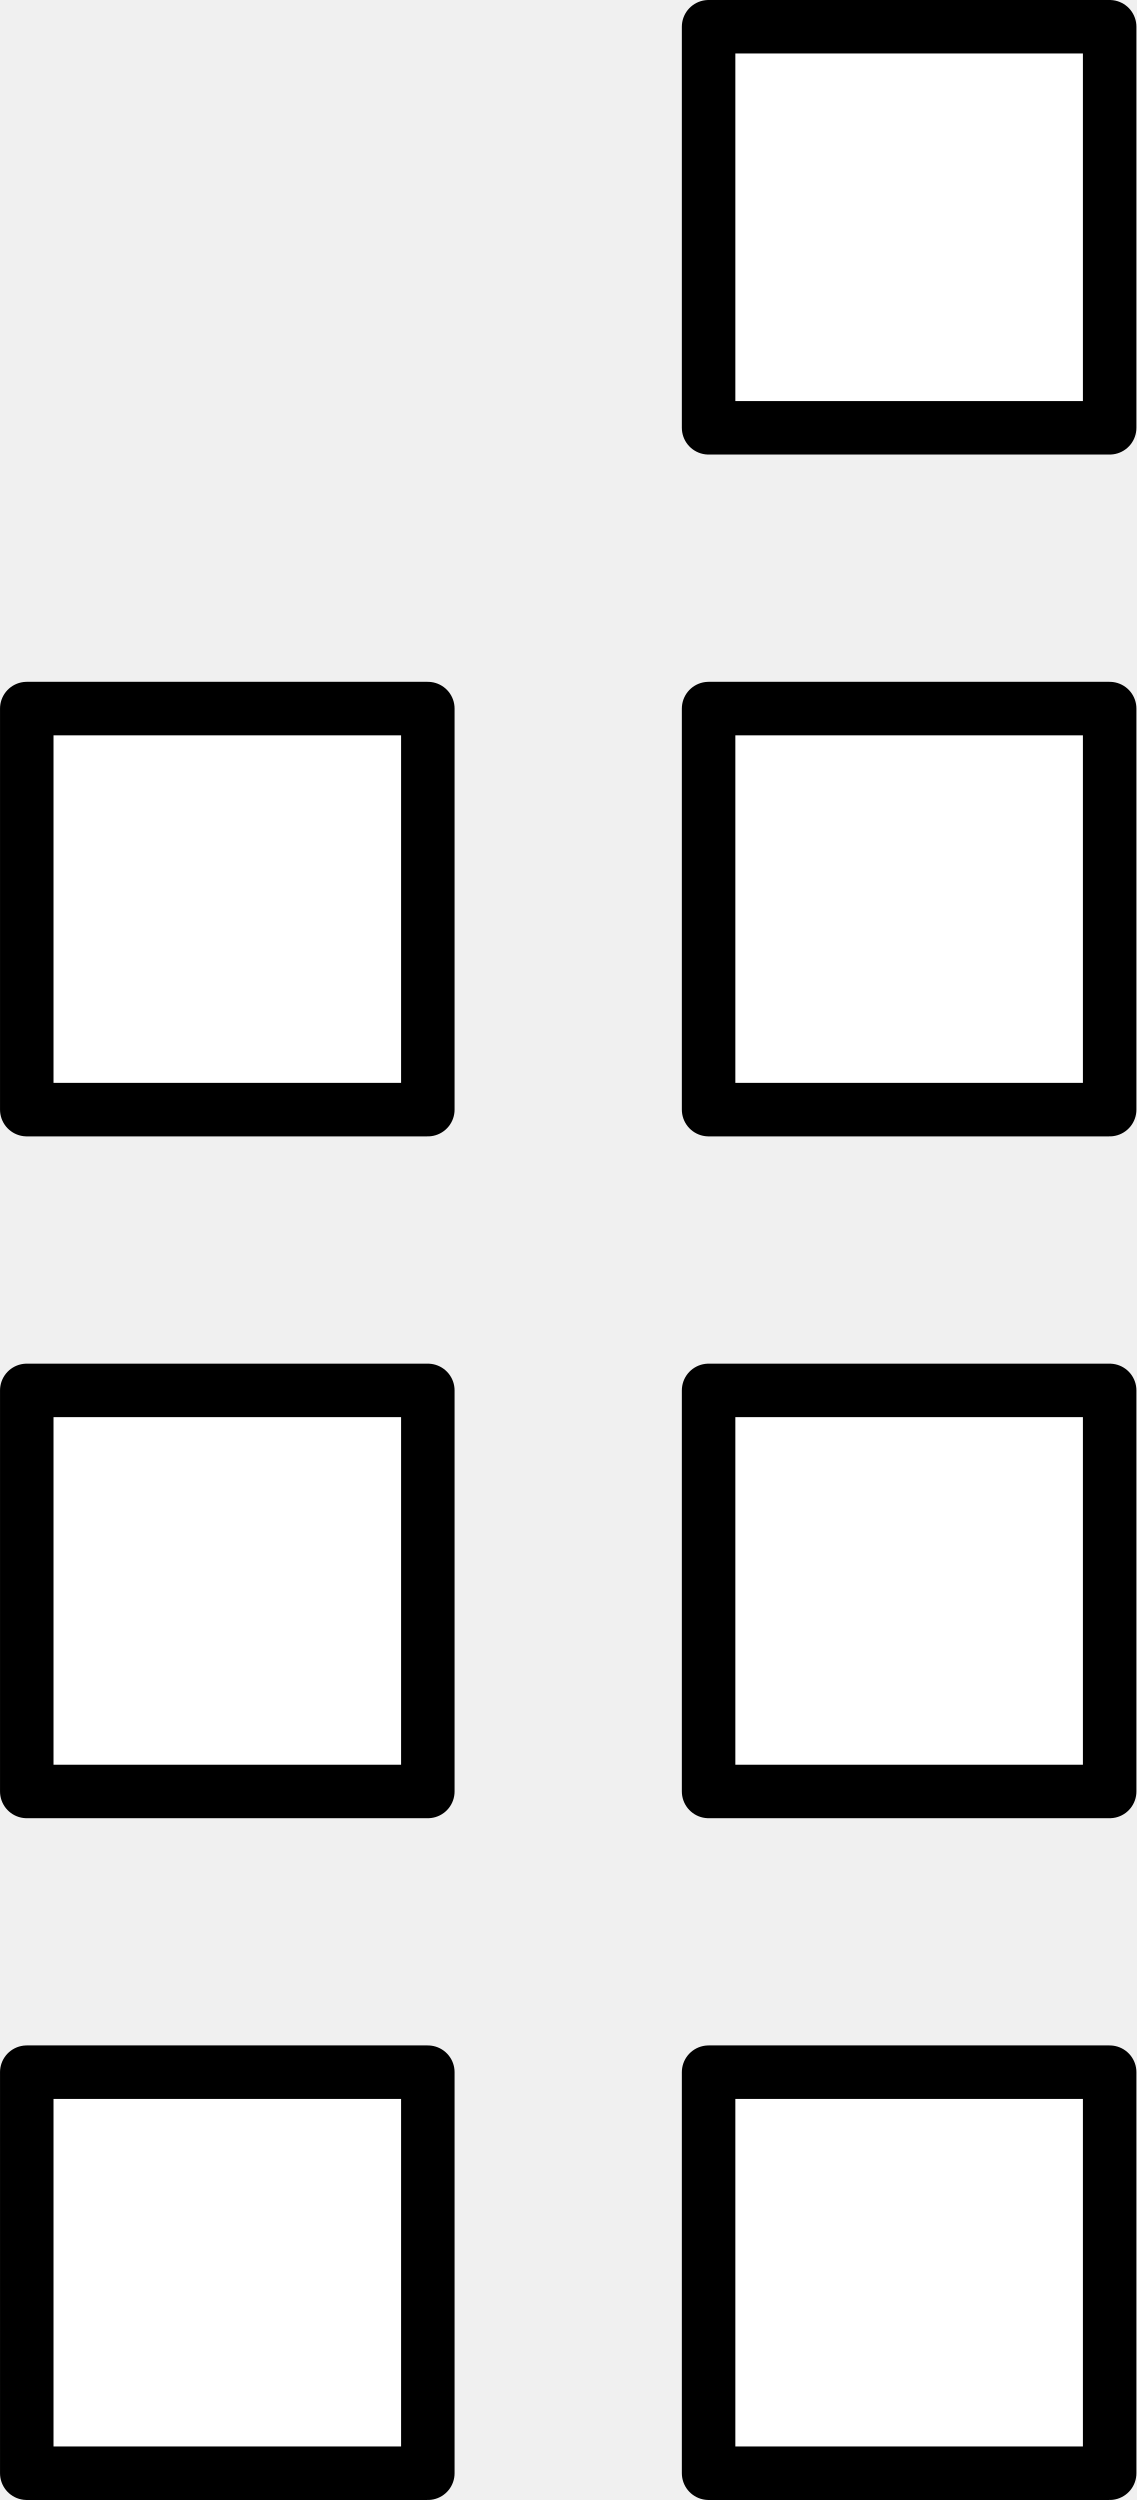
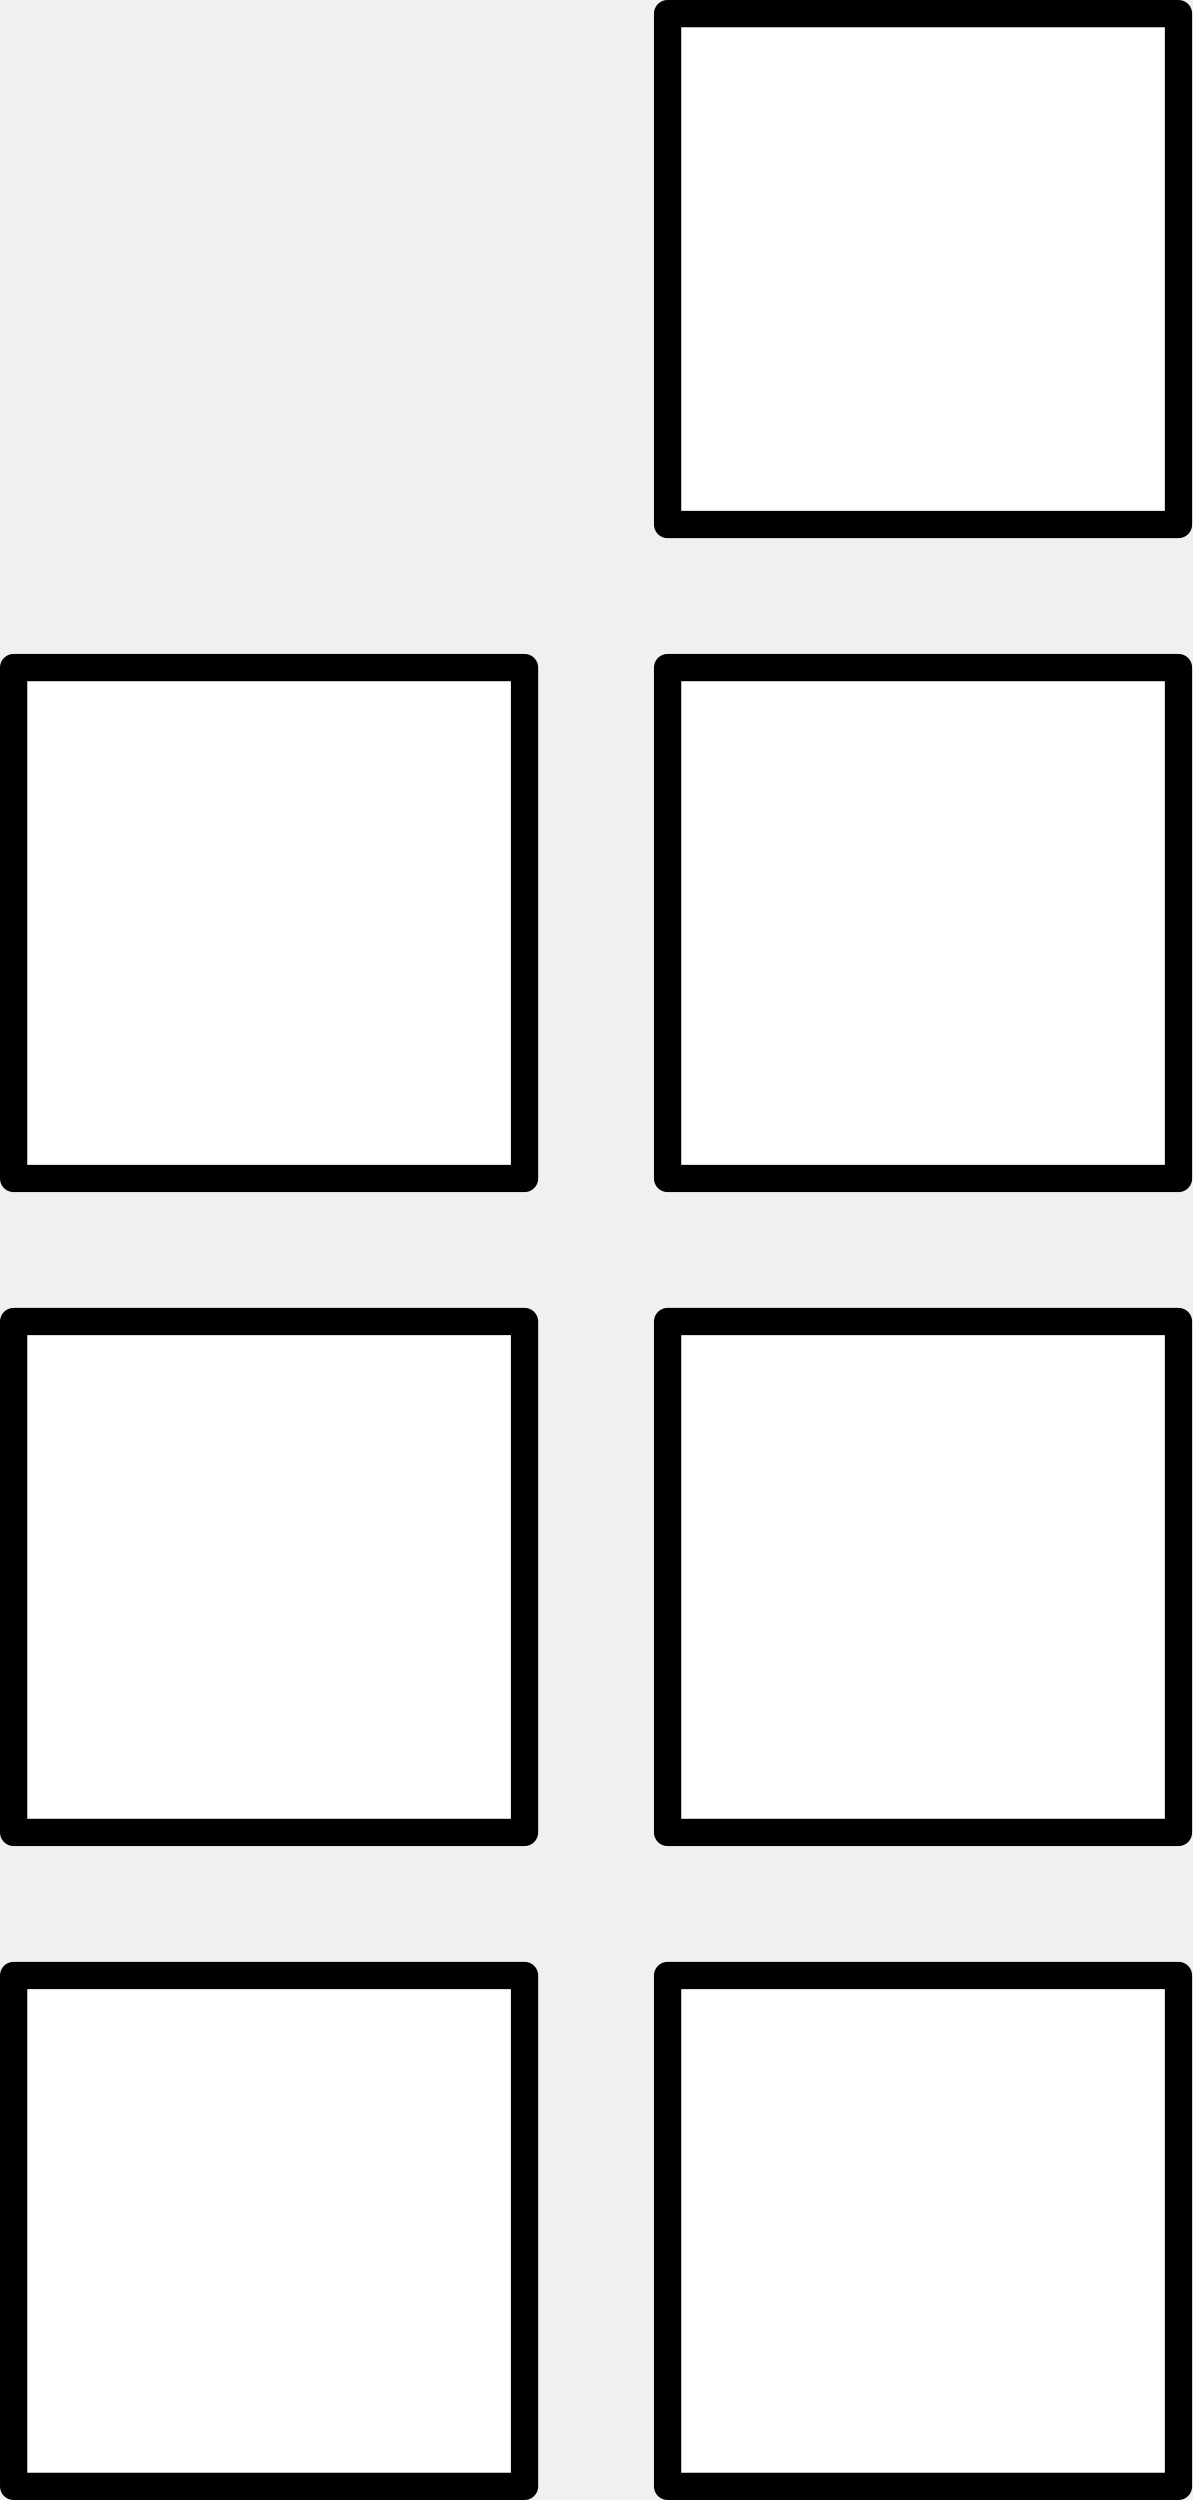
- <svg xmlns="http://www.w3.org/2000/svg" version="1.1" width="21.25pt" height="46.75pt" viewBox="59.534 100.108 21.25 46.75">
+ <svg xmlns="http://www.w3.org/2000/svg" version="1.1" width="43.75pt" height="91.75pt" viewBox="70.784 145.108 43.75 91.75">
  <g id="page1">
-     <g transform="matrix(0.996264 0 0 0.996264 59.5344 100.108)">
-       <path d="M 0.502 46.423L 8.03 46.423L 8.03 38.895L 0.502 38.895L 0.502 46.423Z" fill="#ffffff" />
+     <g transform="matrix(0.996264 0 0 0.996264 70.7844 145.108)">
+       <path d="M 0.502 91.592L 19.322 91.592L 19.322 72.772L 0.502 72.772L 0.502 91.592Z" fill="#ffffff" />
    </g>
-     <g transform="matrix(0.996264 0 0 0.996264 59.5344 100.108)">
-       <path d="M 0.502 46.423L 8.03 46.423L 8.03 38.895L 0.502 38.895L 0.502 46.423Z" fill="none" stroke="#000000" stroke-linecap="round" stroke-linejoin="round" stroke-miterlimit="10.037" stroke-width="1.004" />
+     <g transform="matrix(0.996264 0 0 0.996264 70.7844 145.108)">
+       <path d="M 0.502 91.592L 19.322 91.592L 19.322 72.772L 0.502 72.772L 0.502 91.592Z" fill="none" stroke="#000000" stroke-linecap="round" stroke-linejoin="round" stroke-miterlimit="10.037" stroke-width="1.004" />
    </g>
-     <g transform="matrix(0.996264 0 0 0.996264 59.5344 100.108)">
-       <path d="M 0.502 33.626L 8.03 33.626L 8.03 26.098L 0.502 26.098L 0.502 33.626Z" fill="#ffffff" />
+     <g transform="matrix(0.996264 0 0 0.996264 70.7844 145.108)">
+       <path d="M 0.502 67.502L 19.322 67.502L 19.322 48.682L 0.502 48.682L 0.502 67.502Z" fill="#ffffff" />
    </g>
-     <g transform="matrix(0.996264 0 0 0.996264 59.5344 100.108)">
-       <path d="M 0.502 33.626L 8.03 33.626L 8.03 26.098L 0.502 26.098L 0.502 33.626Z" fill="none" stroke="#000000" stroke-linecap="round" stroke-linejoin="round" stroke-miterlimit="10.037" stroke-width="1.004" />
+     <g transform="matrix(0.996264 0 0 0.996264 70.7844 145.108)">
+       <path d="M 0.502 67.502L 19.322 67.502L 19.322 48.682L 0.502 48.682L 0.502 67.502Z" fill="none" stroke="#000000" stroke-linecap="round" stroke-linejoin="round" stroke-miterlimit="10.037" stroke-width="1.004" />
    </g>
-     <g transform="matrix(0.996264 0 0 0.996264 59.5344 100.108)">
-       <path d="M 0.502 20.828L 8.03 20.828L 8.03 13.3L 0.502 13.3L 0.502 20.828Z" fill="#ffffff" />
+     <g transform="matrix(0.996264 0 0 0.996264 70.7844 145.108)">
+       <path d="M 0.502 43.412L 19.322 43.412L 19.322 24.592L 0.502 24.592L 0.502 43.412Z" fill="#ffffff" />
    </g>
-     <g transform="matrix(0.996264 0 0 0.996264 59.5344 100.108)">
-       <path d="M 0.502 20.828L 8.03 20.828L 8.03 13.3L 0.502 13.3L 0.502 20.828Z" fill="none" stroke="#000000" stroke-linecap="round" stroke-linejoin="round" stroke-miterlimit="10.037" stroke-width="1.004" />
+     <g transform="matrix(0.996264 0 0 0.996264 70.7844 145.108)">
+       <path d="M 0.502 43.412L 19.322 43.412L 19.322 24.592L 0.502 24.592L 0.502 43.412Z" fill="none" stroke="#000000" stroke-linecap="round" stroke-linejoin="round" stroke-miterlimit="10.037" stroke-width="1.004" />
    </g>
-     <g transform="matrix(0.996264 0 0 0.996264 59.5344 100.108)">
-       <path d="M 13.3 46.423L 20.828 46.423L 20.828 38.895L 13.3 38.895L 13.3 46.423Z" fill="#ffffff" />
+     <g transform="matrix(0.996264 0 0 0.996264 70.7844 145.108)">
+       <path d="M 24.592 91.592L 43.412 91.592L 43.412 72.772L 24.592 72.772L 24.592 91.592Z" fill="#ffffff" />
    </g>
-     <g transform="matrix(0.996264 0 0 0.996264 59.5344 100.108)">
-       <path d="M 13.3 46.423L 20.828 46.423L 20.828 38.895L 13.3 38.895L 13.3 46.423Z" fill="none" stroke="#000000" stroke-linecap="round" stroke-linejoin="round" stroke-miterlimit="10.037" stroke-width="1.004" />
+     <g transform="matrix(0.996264 0 0 0.996264 70.7844 145.108)">
+       <path d="M 24.592 91.592L 43.412 91.592L 43.412 72.772L 24.592 72.772L 24.592 91.592Z" fill="none" stroke="#000000" stroke-linecap="round" stroke-linejoin="round" stroke-miterlimit="10.037" stroke-width="1.004" />
    </g>
-     <g transform="matrix(0.996264 0 0 0.996264 59.5344 100.108)">
-       <path d="M 13.3 33.626L 20.828 33.626L 20.828 26.098L 13.3 26.098L 13.3 33.626Z" fill="#ffffff" />
+     <g transform="matrix(0.996264 0 0 0.996264 70.7844 145.108)">
+       <path d="M 24.592 67.502L 43.412 67.502L 43.412 48.682L 24.592 48.682L 24.592 67.502Z" fill="#ffffff" />
    </g>
-     <g transform="matrix(0.996264 0 0 0.996264 59.5344 100.108)">
-       <path d="M 13.3 33.626L 20.828 33.626L 20.828 26.098L 13.3 26.098L 13.3 33.626Z" fill="none" stroke="#000000" stroke-linecap="round" stroke-linejoin="round" stroke-miterlimit="10.037" stroke-width="1.004" />
+     <g transform="matrix(0.996264 0 0 0.996264 70.7844 145.108)">
+       <path d="M 24.592 67.502L 43.412 67.502L 43.412 48.682L 24.592 48.682L 24.592 67.502Z" fill="none" stroke="#000000" stroke-linecap="round" stroke-linejoin="round" stroke-miterlimit="10.037" stroke-width="1.004" />
    </g>
-     <g transform="matrix(0.996264 0 0 0.996264 59.5344 100.108)">
-       <path d="M 13.3 20.828L 20.828 20.828L 20.828 13.3L 13.3 13.3L 13.3 20.828Z" fill="#ffffff" />
+     <g transform="matrix(0.996264 0 0 0.996264 70.7844 145.108)">
+       <path d="M 24.592 43.412L 43.412 43.412L 43.412 24.592L 24.592 24.592L 24.592 43.412Z" fill="#ffffff" />
    </g>
-     <g transform="matrix(0.996264 0 0 0.996264 59.5344 100.108)">
-       <path d="M 13.3 20.828L 20.828 20.828L 20.828 13.3L 13.3 13.3L 13.3 20.828Z" fill="none" stroke="#000000" stroke-linecap="round" stroke-linejoin="round" stroke-miterlimit="10.037" stroke-width="1.004" />
+     <g transform="matrix(0.996264 0 0 0.996264 70.7844 145.108)">
+       <path d="M 24.592 43.412L 43.412 43.412L 43.412 24.592L 24.592 24.592L 24.592 43.412Z" fill="none" stroke="#000000" stroke-linecap="round" stroke-linejoin="round" stroke-miterlimit="10.037" stroke-width="1.004" />
    </g>
-     <g transform="matrix(0.996264 0 0 0.996264 59.5344 100.108)">
-       <path d="M 13.3 8.03L 20.828 8.03L 20.828 0.502L 13.3 0.502L 13.3 8.03Z" fill="#ffffff" />
+     <g transform="matrix(0.996264 0 0 0.996264 70.7844 145.108)">
+       <path d="M 24.592 19.322L 43.412 19.322L 43.412 0.502L 24.592 0.502L 24.592 19.322Z" fill="#ffffff" />
    </g>
-     <g transform="matrix(0.996264 0 0 0.996264 59.5344 100.108)">
-       <path d="M 13.3 8.03L 20.828 8.03L 20.828 0.502L 13.3 0.502L 13.3 8.03Z" fill="none" stroke="#000000" stroke-linecap="round" stroke-linejoin="round" stroke-miterlimit="10.037" stroke-width="1.004" />
+     <g transform="matrix(0.996264 0 0 0.996264 70.7844 145.108)">
+       <path d="M 24.592 19.322L 43.412 19.322L 43.412 0.502L 24.592 0.502L 24.592 19.322Z" fill="none" stroke="#000000" stroke-linecap="round" stroke-linejoin="round" stroke-miterlimit="10.037" stroke-width="1.004" />
    </g>
  </g>
</svg>
